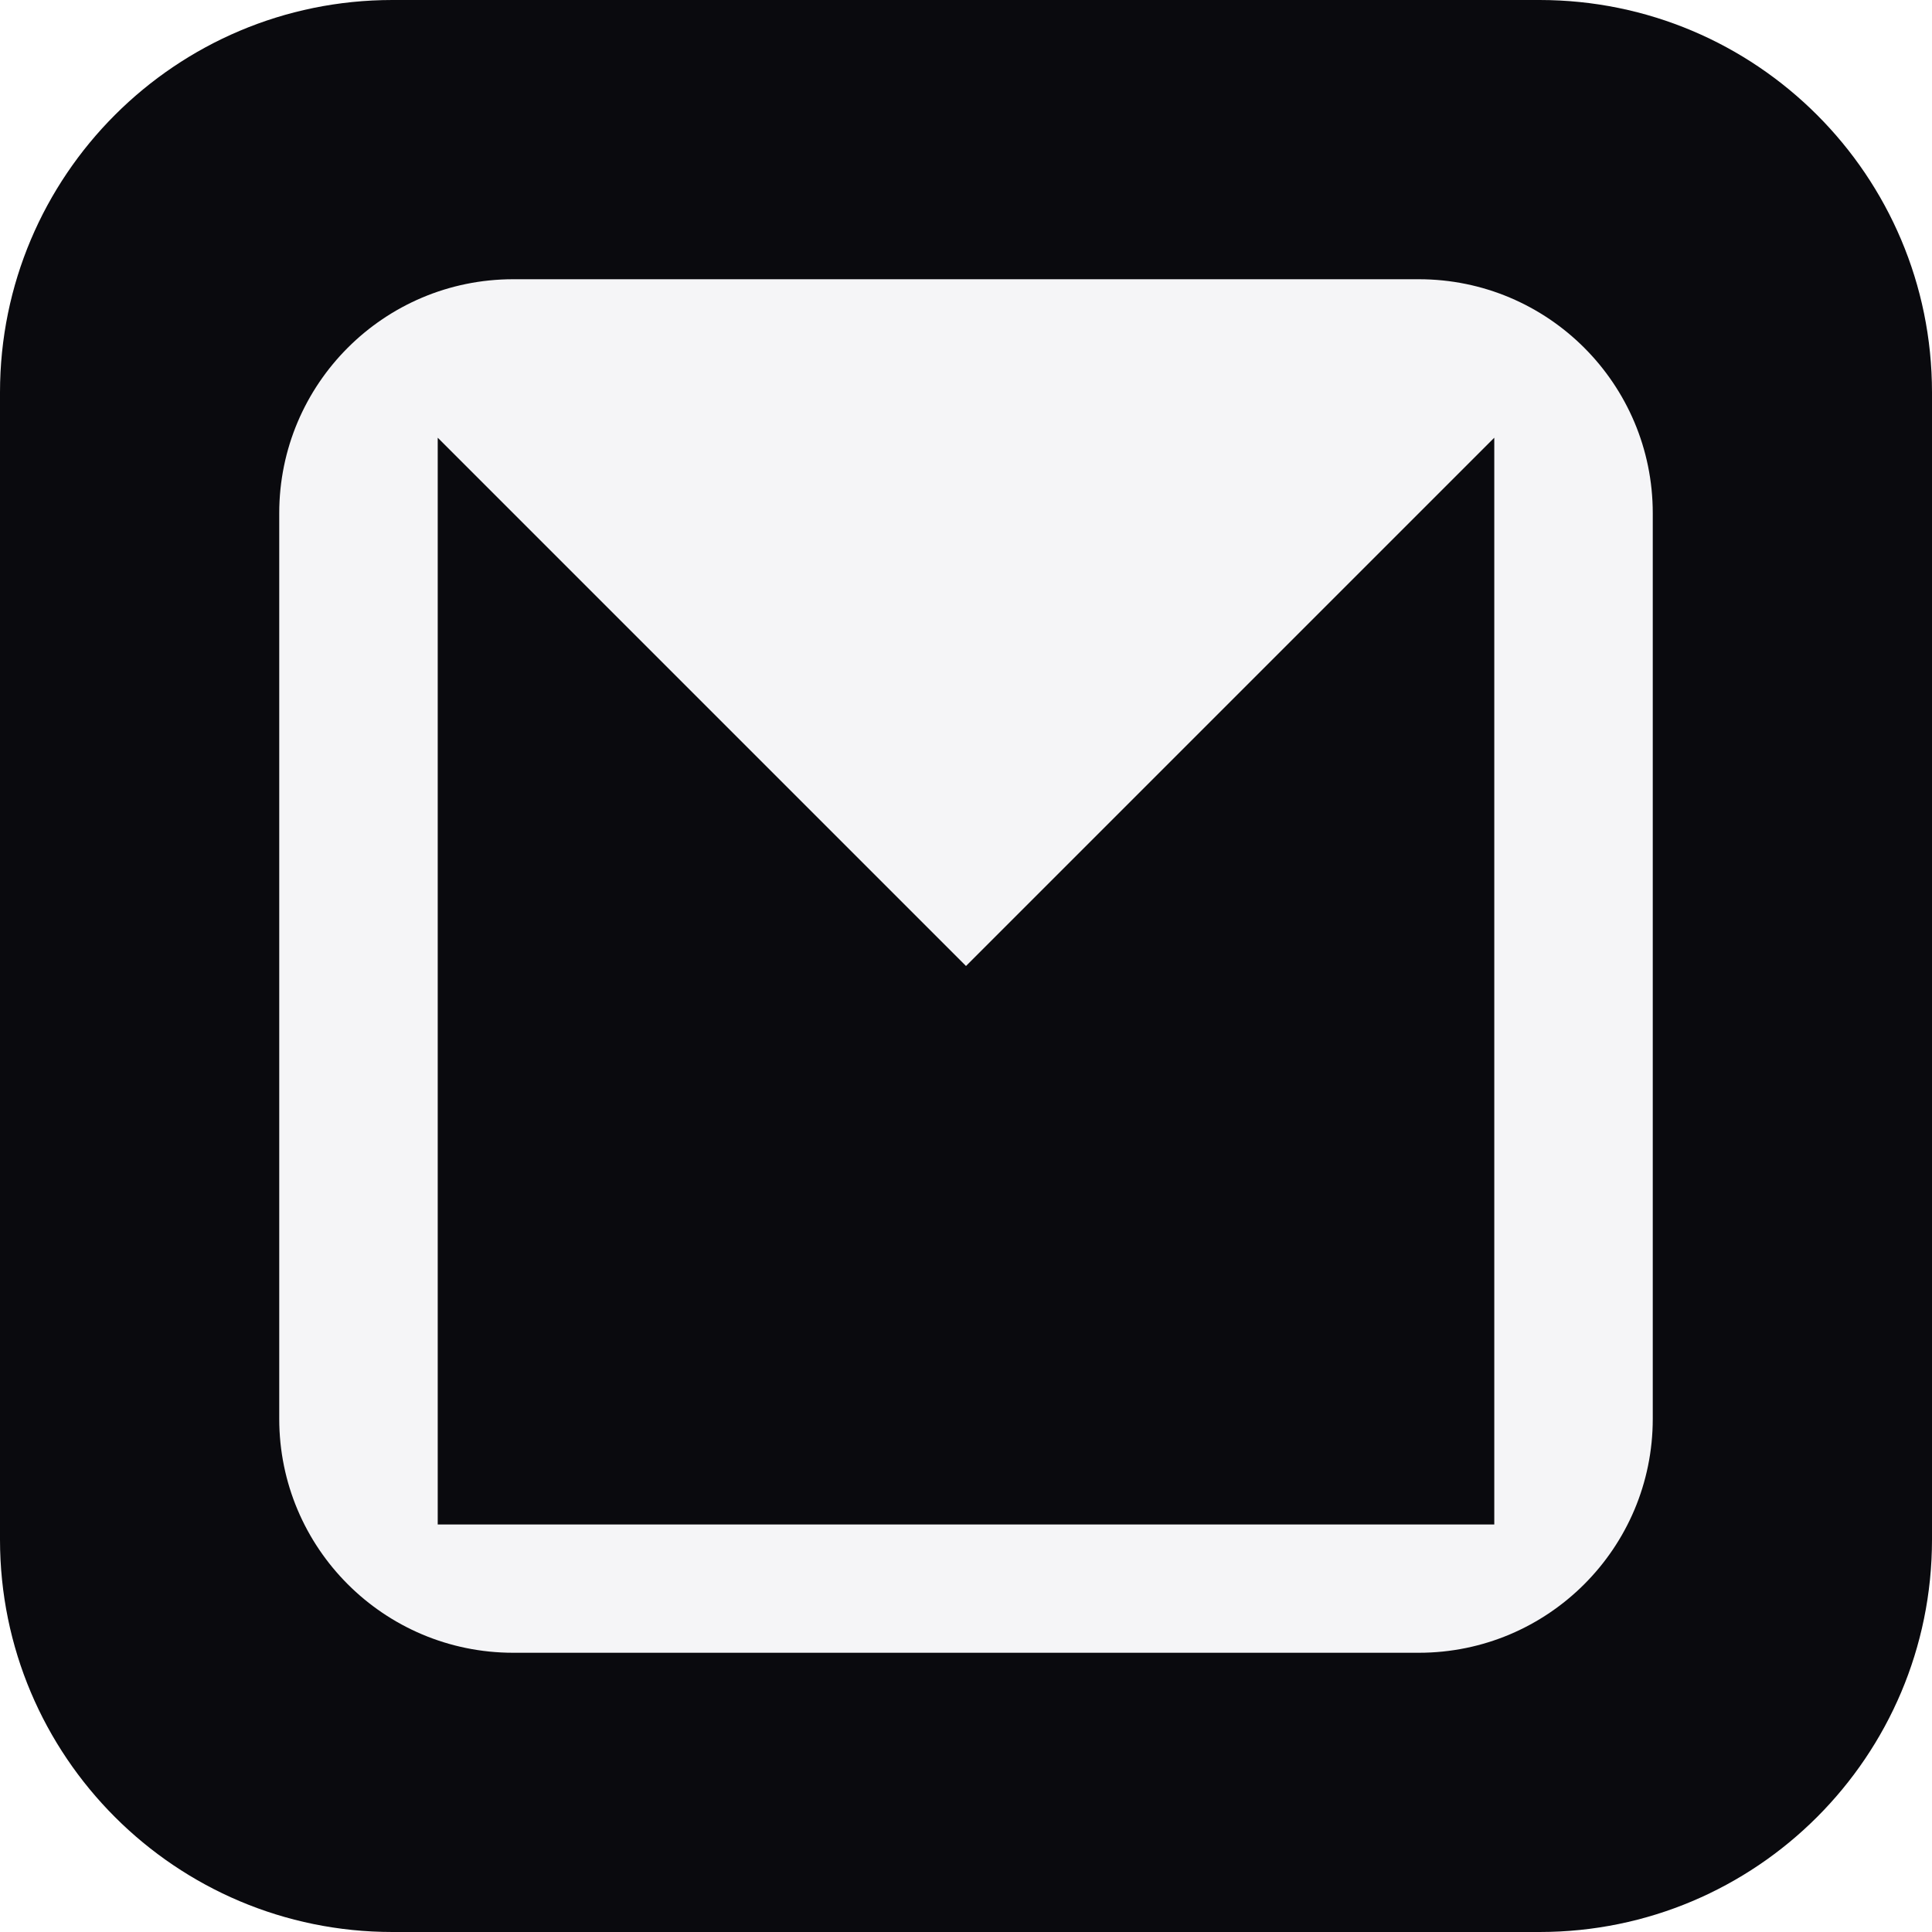
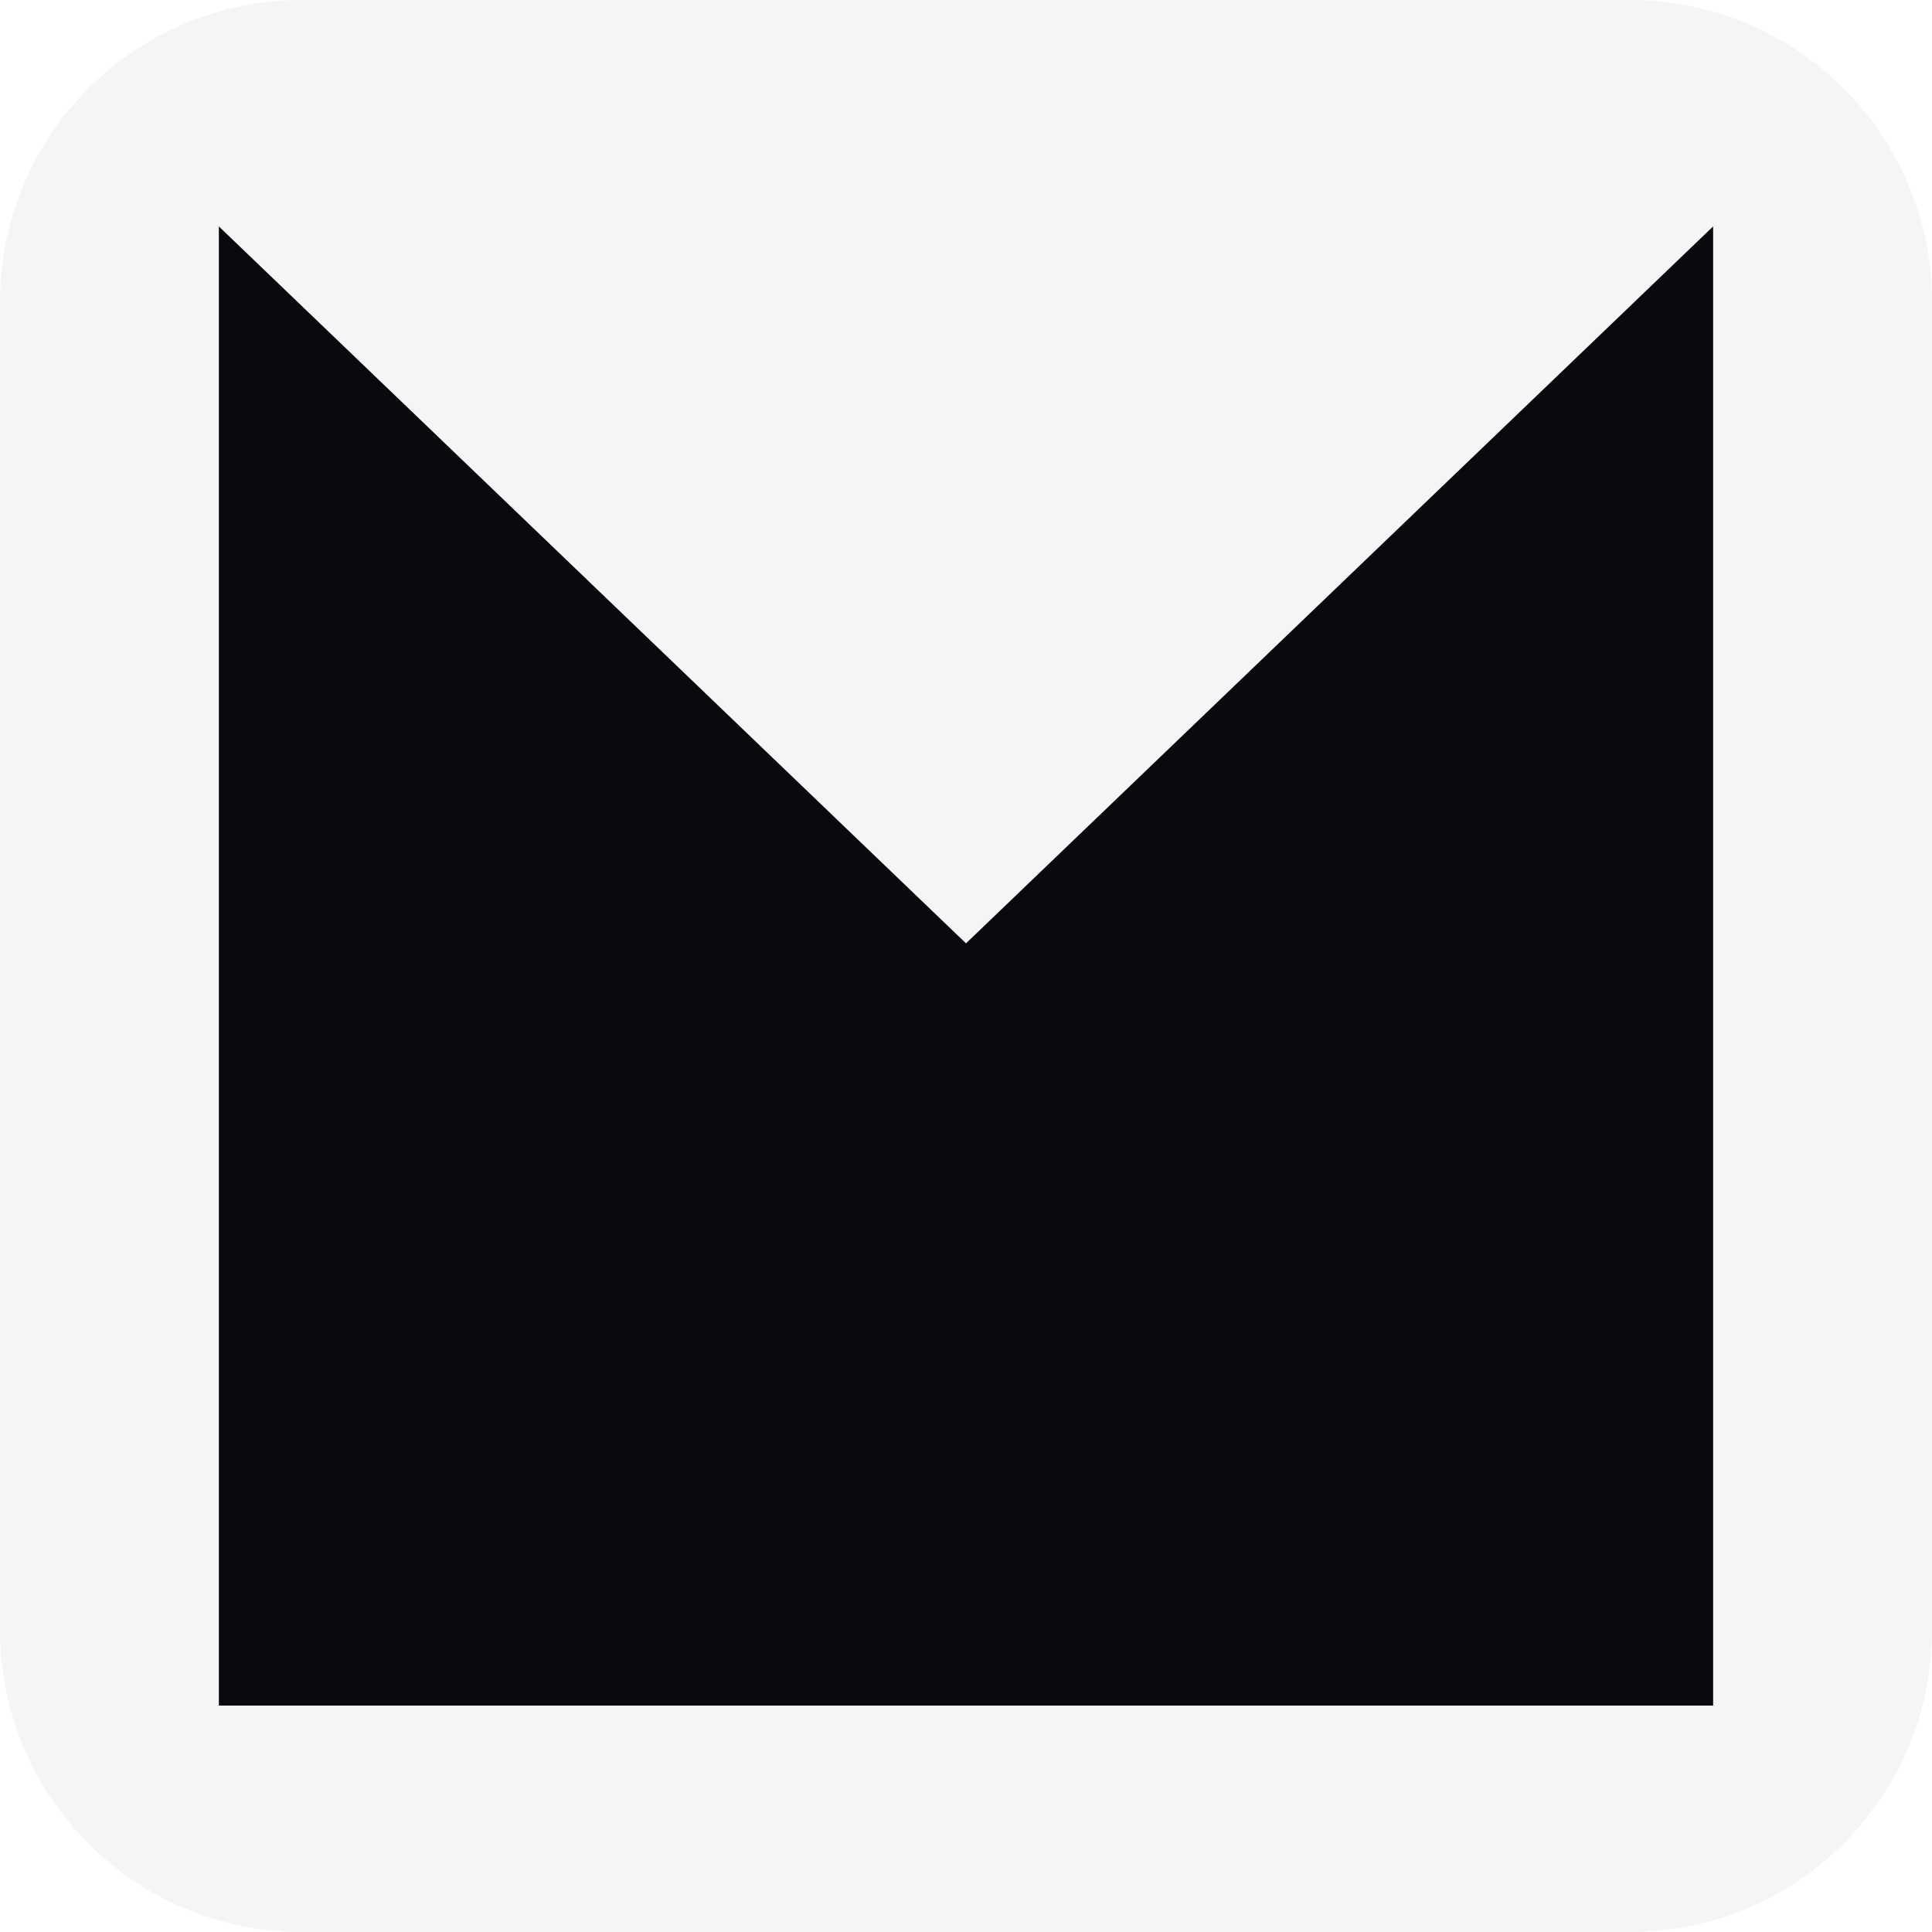
<svg xmlns="http://www.w3.org/2000/svg" viewBox="0 0 512 512" width="512" height="512">
-   <rect x="0" y="0" width="512" height="512" rx="104" fill="#0a0a0e" />
-   <rect x="74" y="74" width="364" height="364" rx="62" fill="#f5f5f7" />
-   <path d="M116 116 L256 256 L396 116 L396 404 L116 404 Z" fill="#0a0a0e" />
+   <rect x="0" y="0" width="512" height="512" rx="80" fill="#f5f5f7" />
+   <path d="M58 60 L256 250 L454 60 L454 452 L58 452 Z" fill="#0a0a0e" />
</svg>
